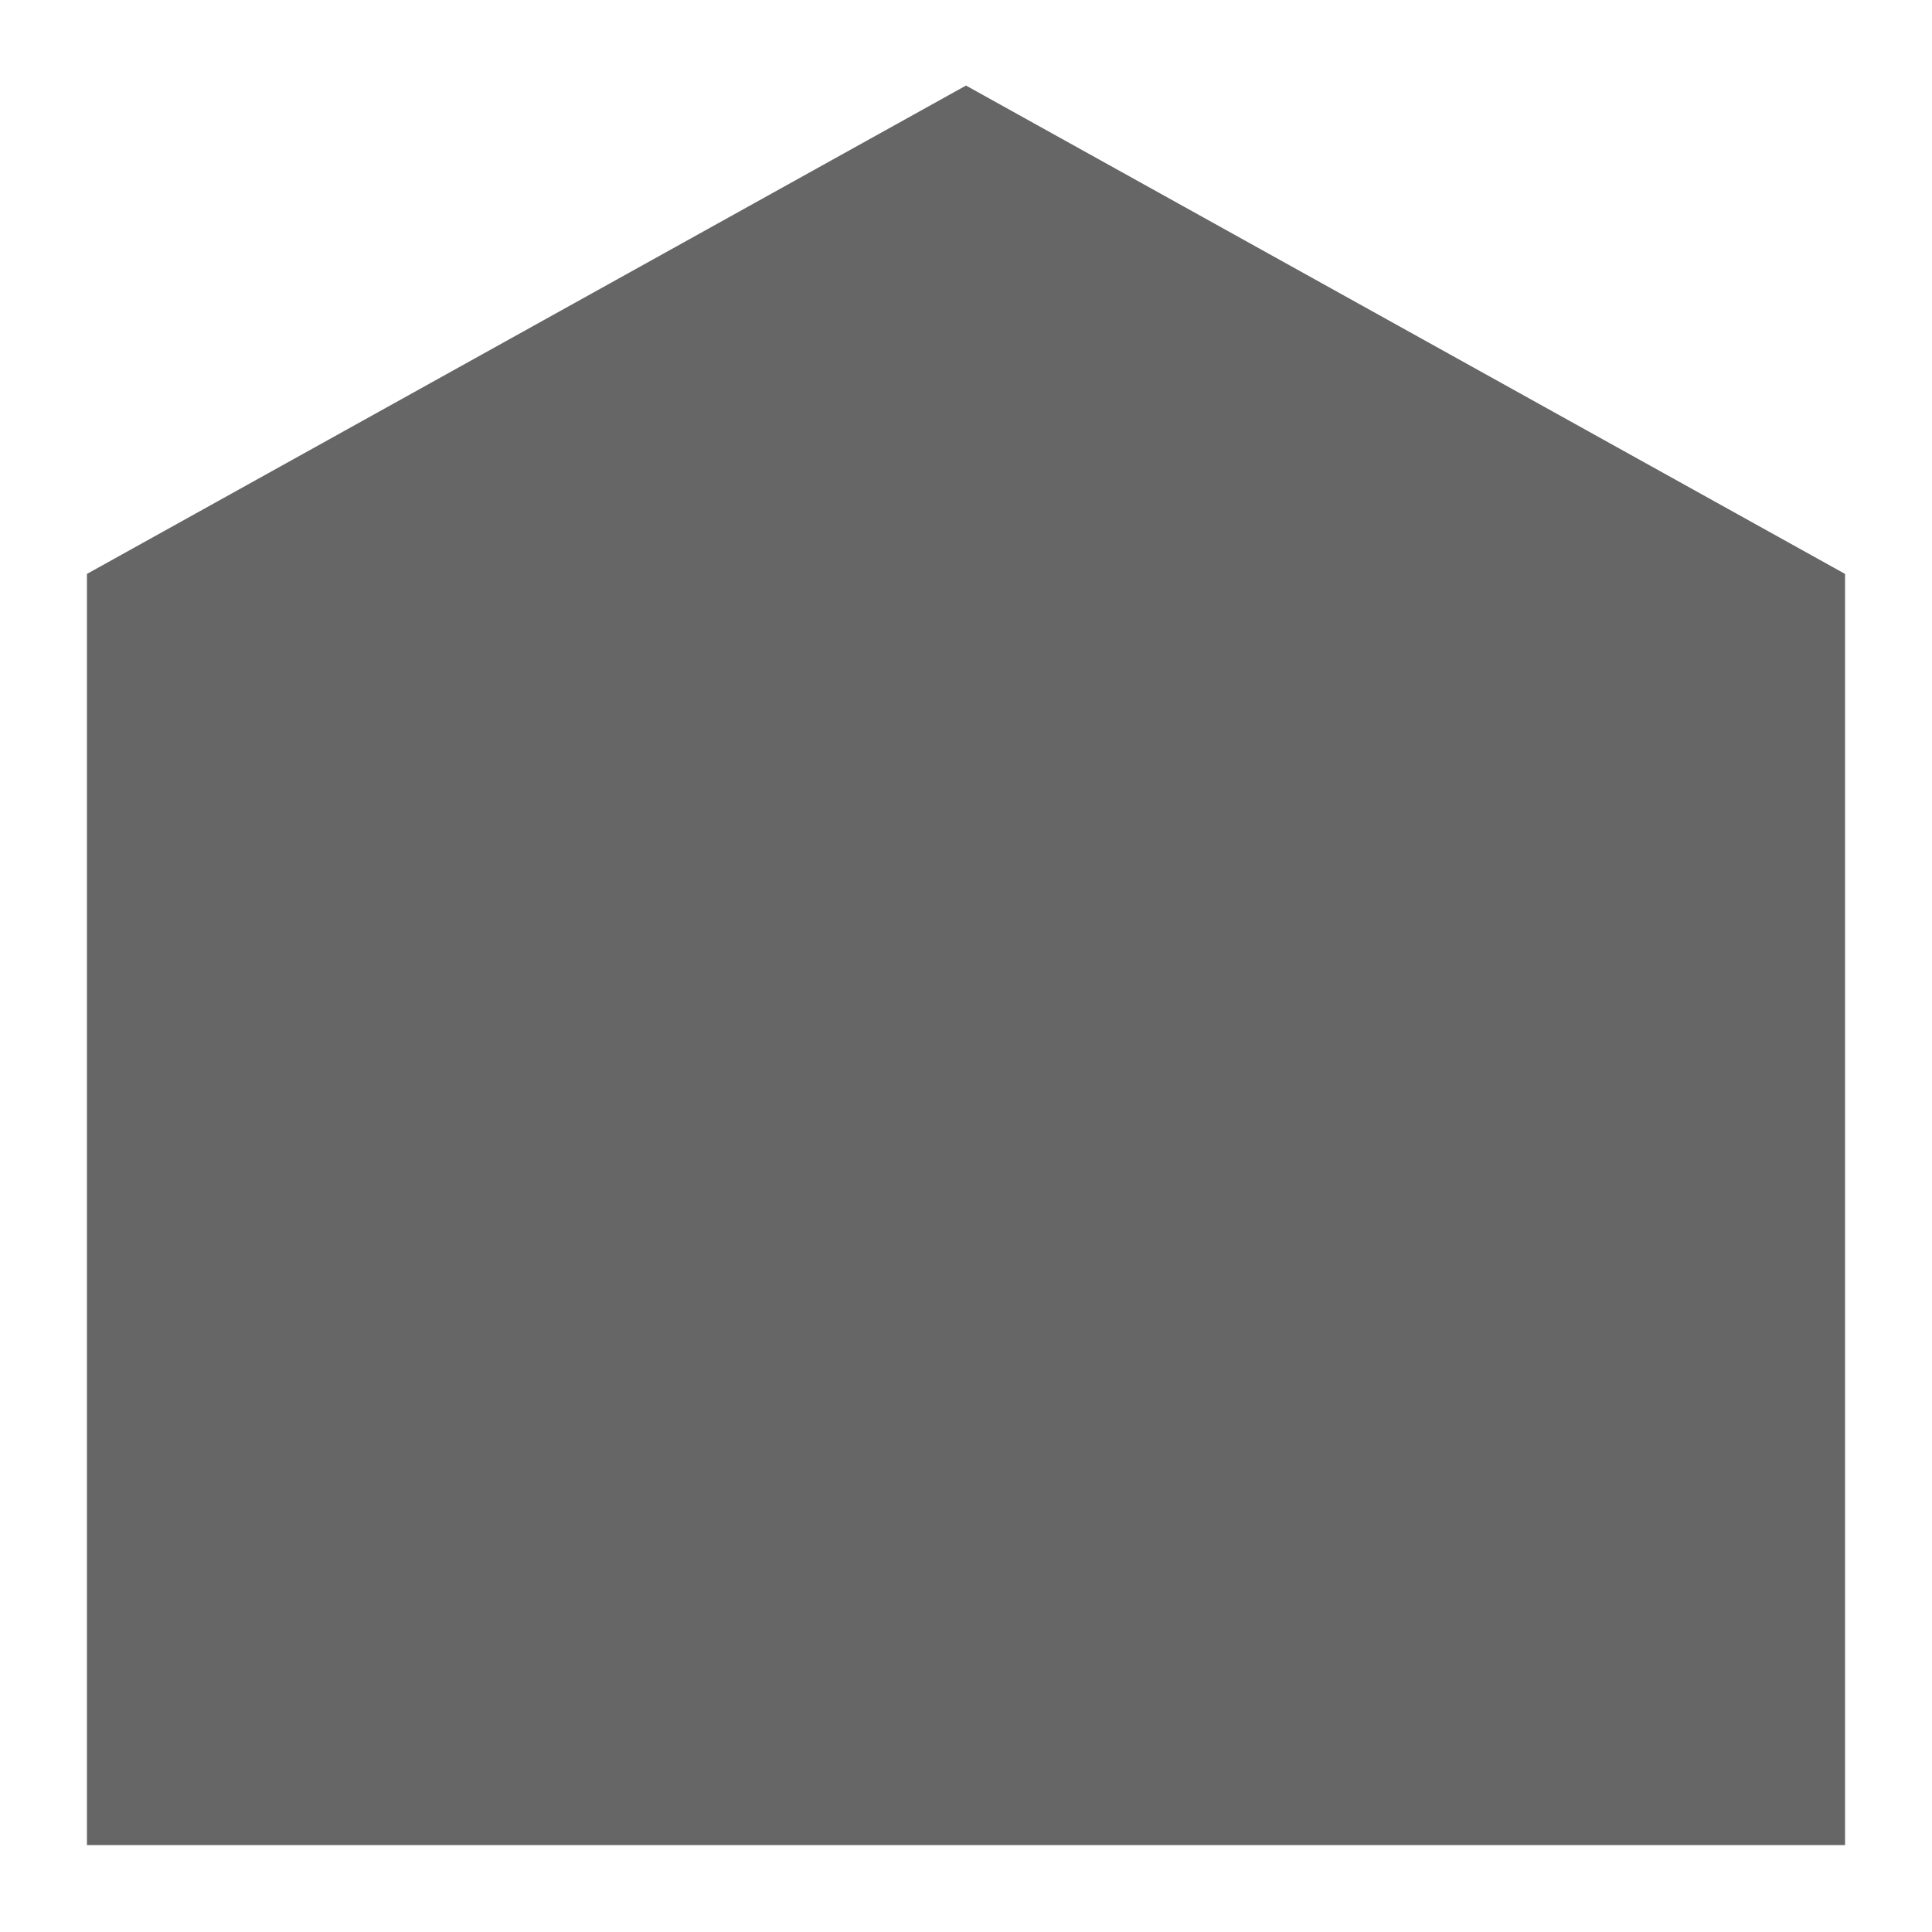
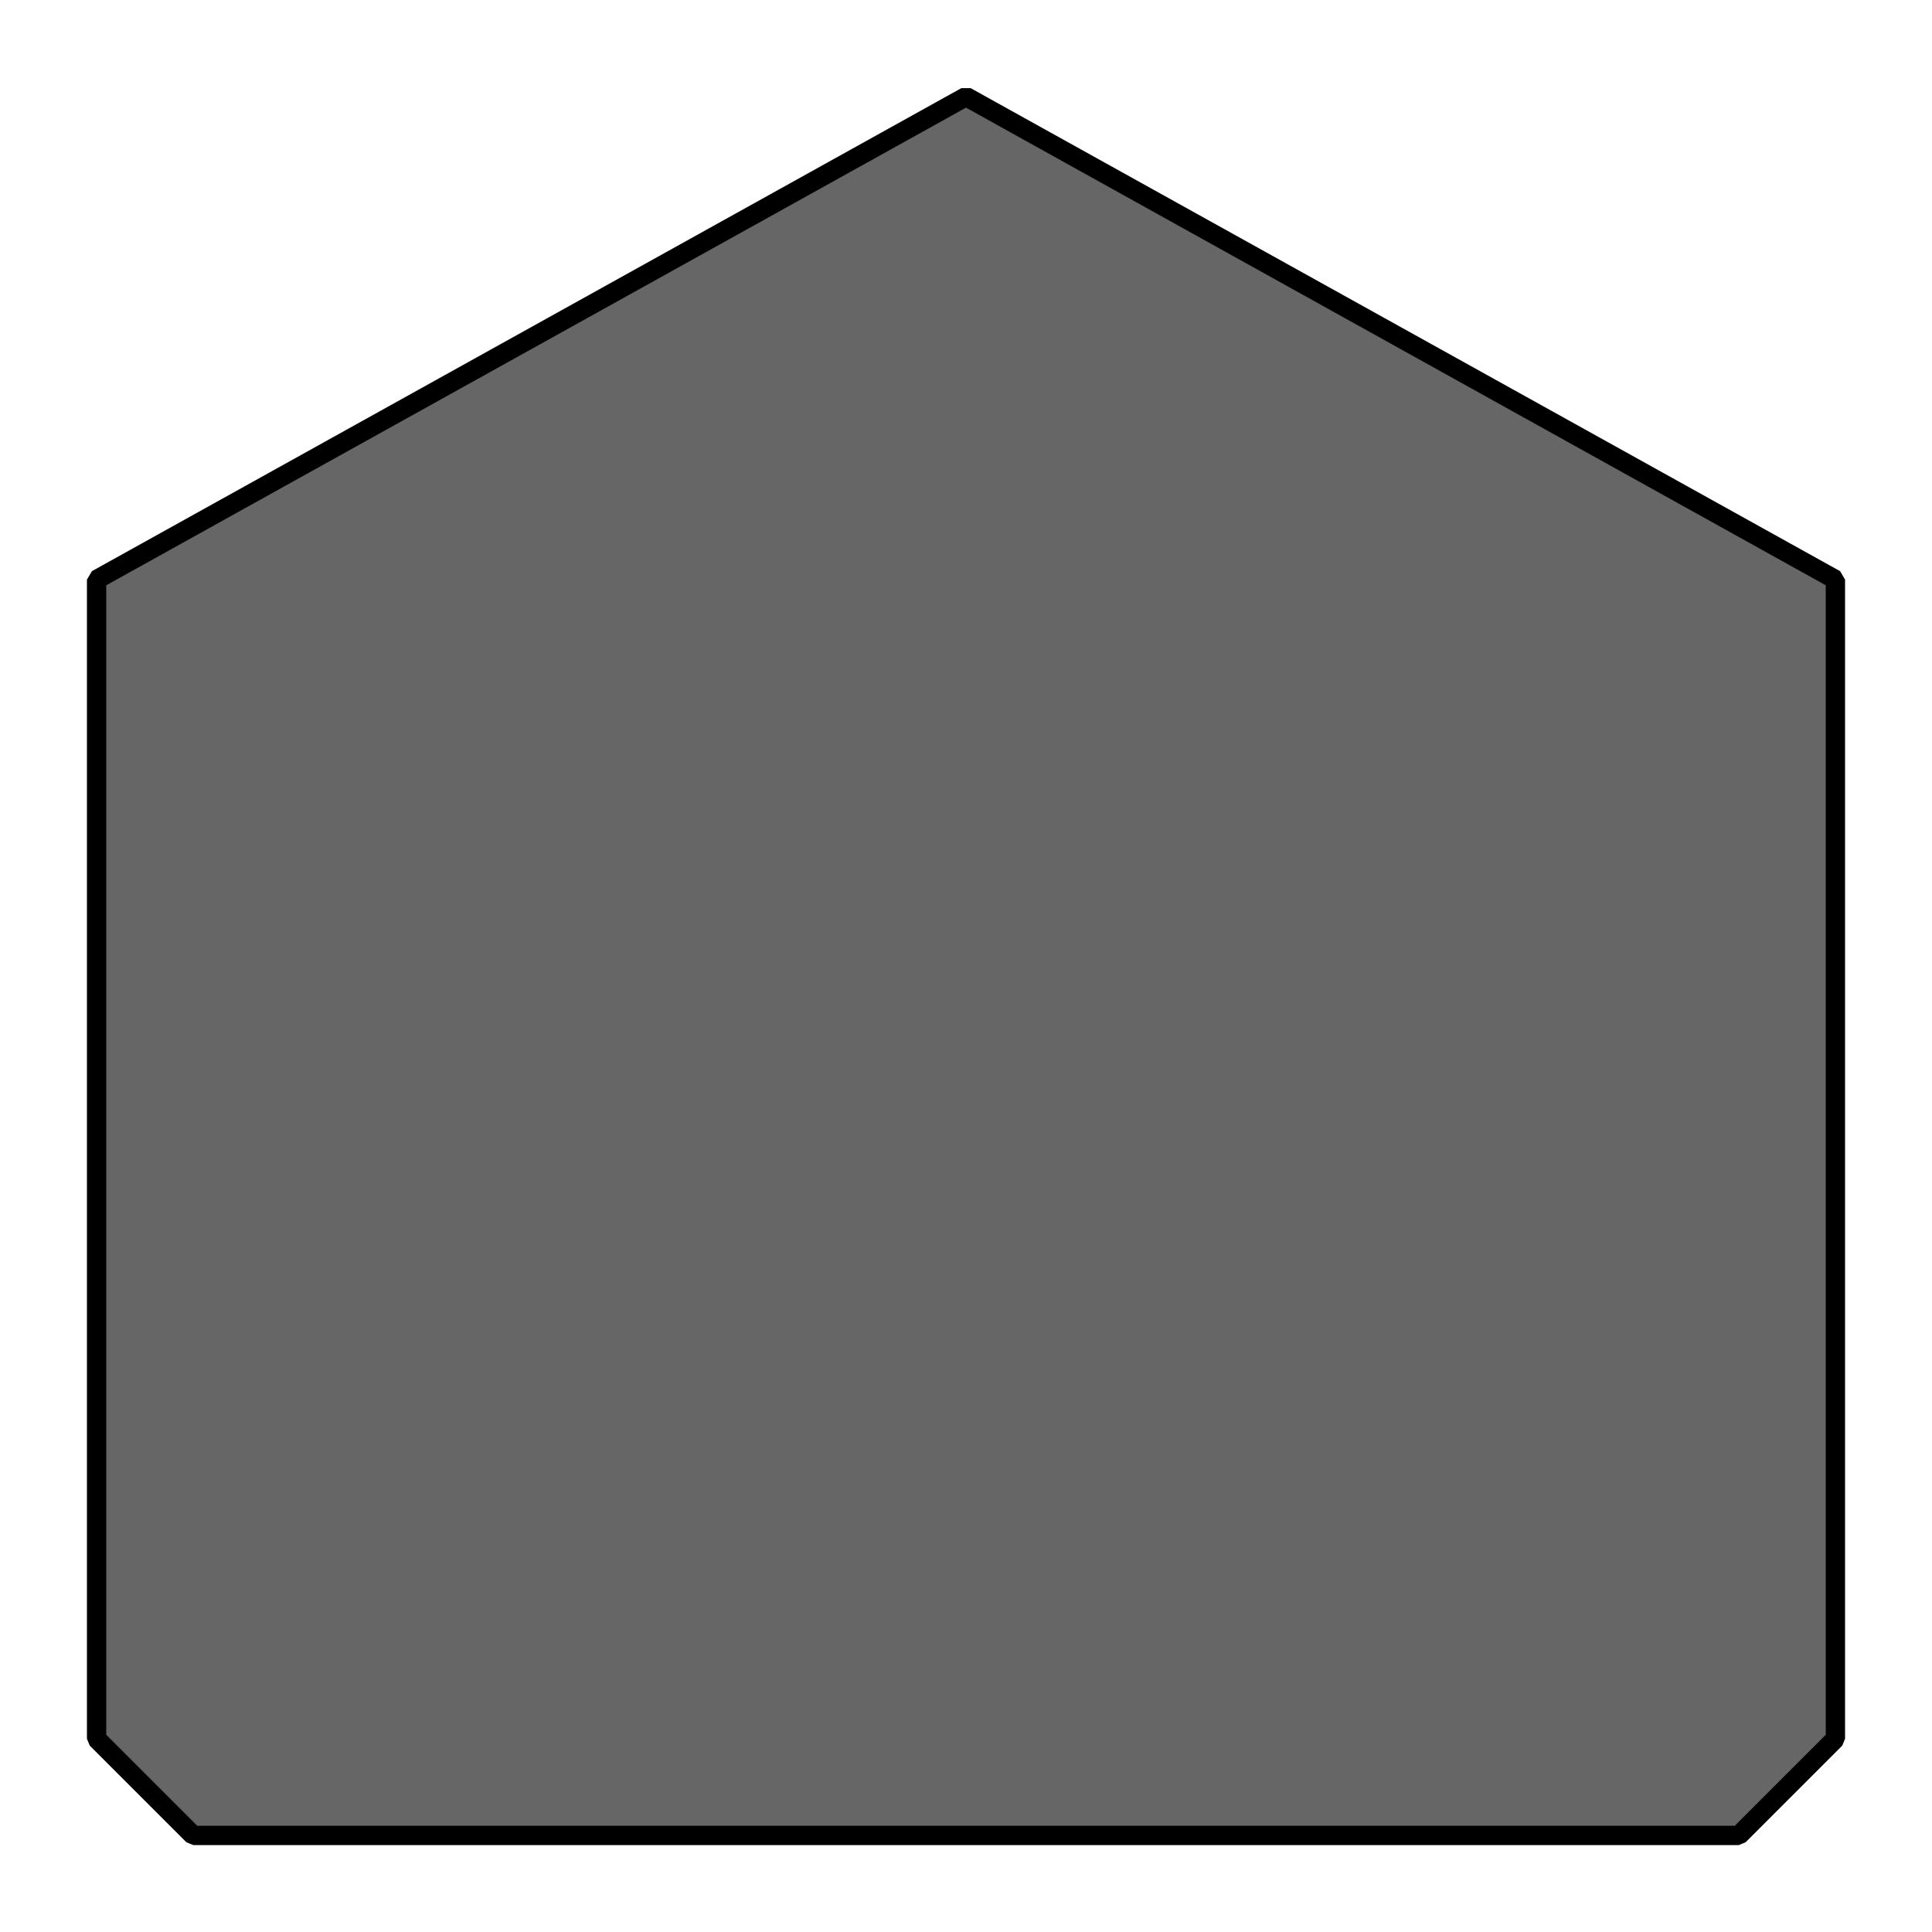
- <svg xmlns="http://www.w3.org/2000/svg" contentScriptType="text/ecmascript" width="100px" baseProfile="full" zoomAndPan="magnify" contentStyleType="text/css" viewBox="0 0 100 100" height="100px" preserveAspectRatio="none" version="1.0">
-   <polygon fill="#666" points="5.0,95.0 95.0,95.0 95.0,30.0 50.0,5.0 5.0,30.0" stroke="#666666" />
+ <svg xmlns="http://www.w3.org/2000/svg" baseProfile="full" class="svg" contentStyleType="text/css" preserveAspectRatio="none" version="1.2" viewBox="0 0 100 100" xlink="http://www.w3.org/1999/xlink" zoomAndPan="magnify">
+   <polygon class="tab" fill="#666" points="5.0,90.0 10.0,95.0 90.0,95.0 95.0,90.0 95.0,30.0 50.0,5.0 5.0,30.0" stroke-linejoin="bevel" stroke="black" stroke-width="1px" vector-effect="non-scaling-stroke" />
+   <polygon class="insert" fill="#FFEA00" points="95.0,35.0 50.0,10.0 5.0,35.0" stroke-linejoin="bevel" stroke-width=".5px" stroke="black" vector-effect="non-scaling-stroke" visibility="hidden" />
</svg>
